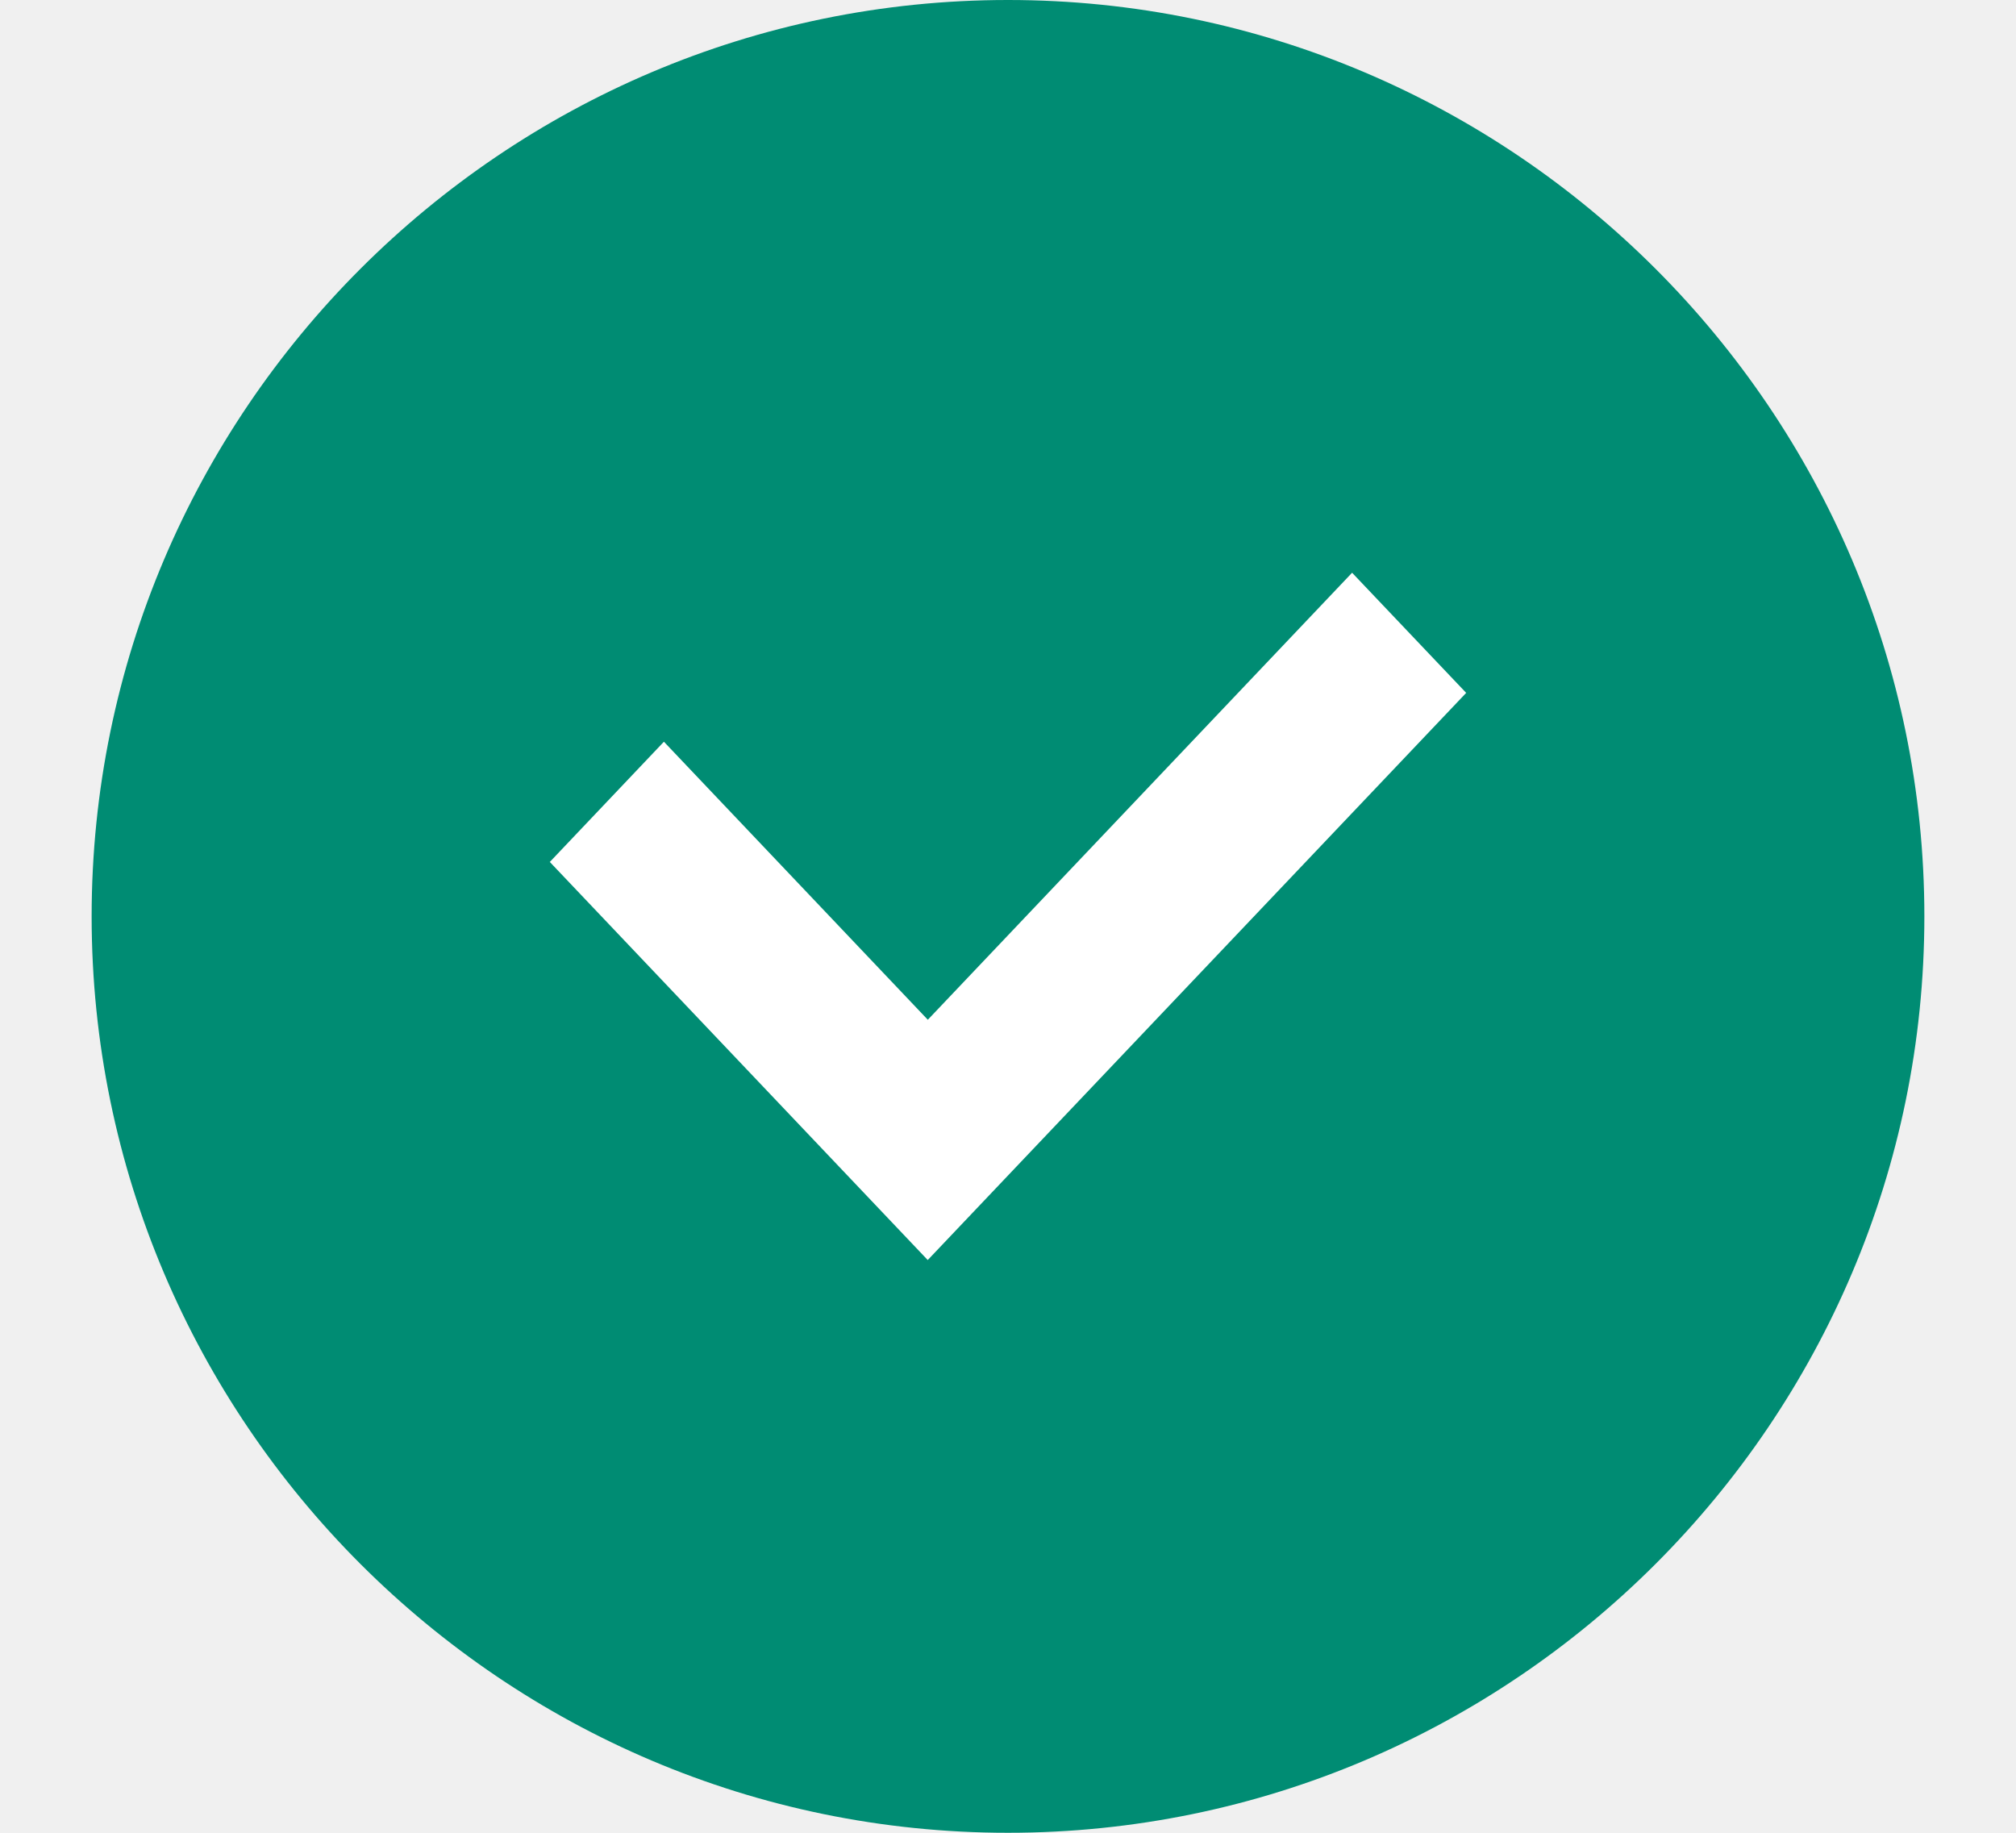
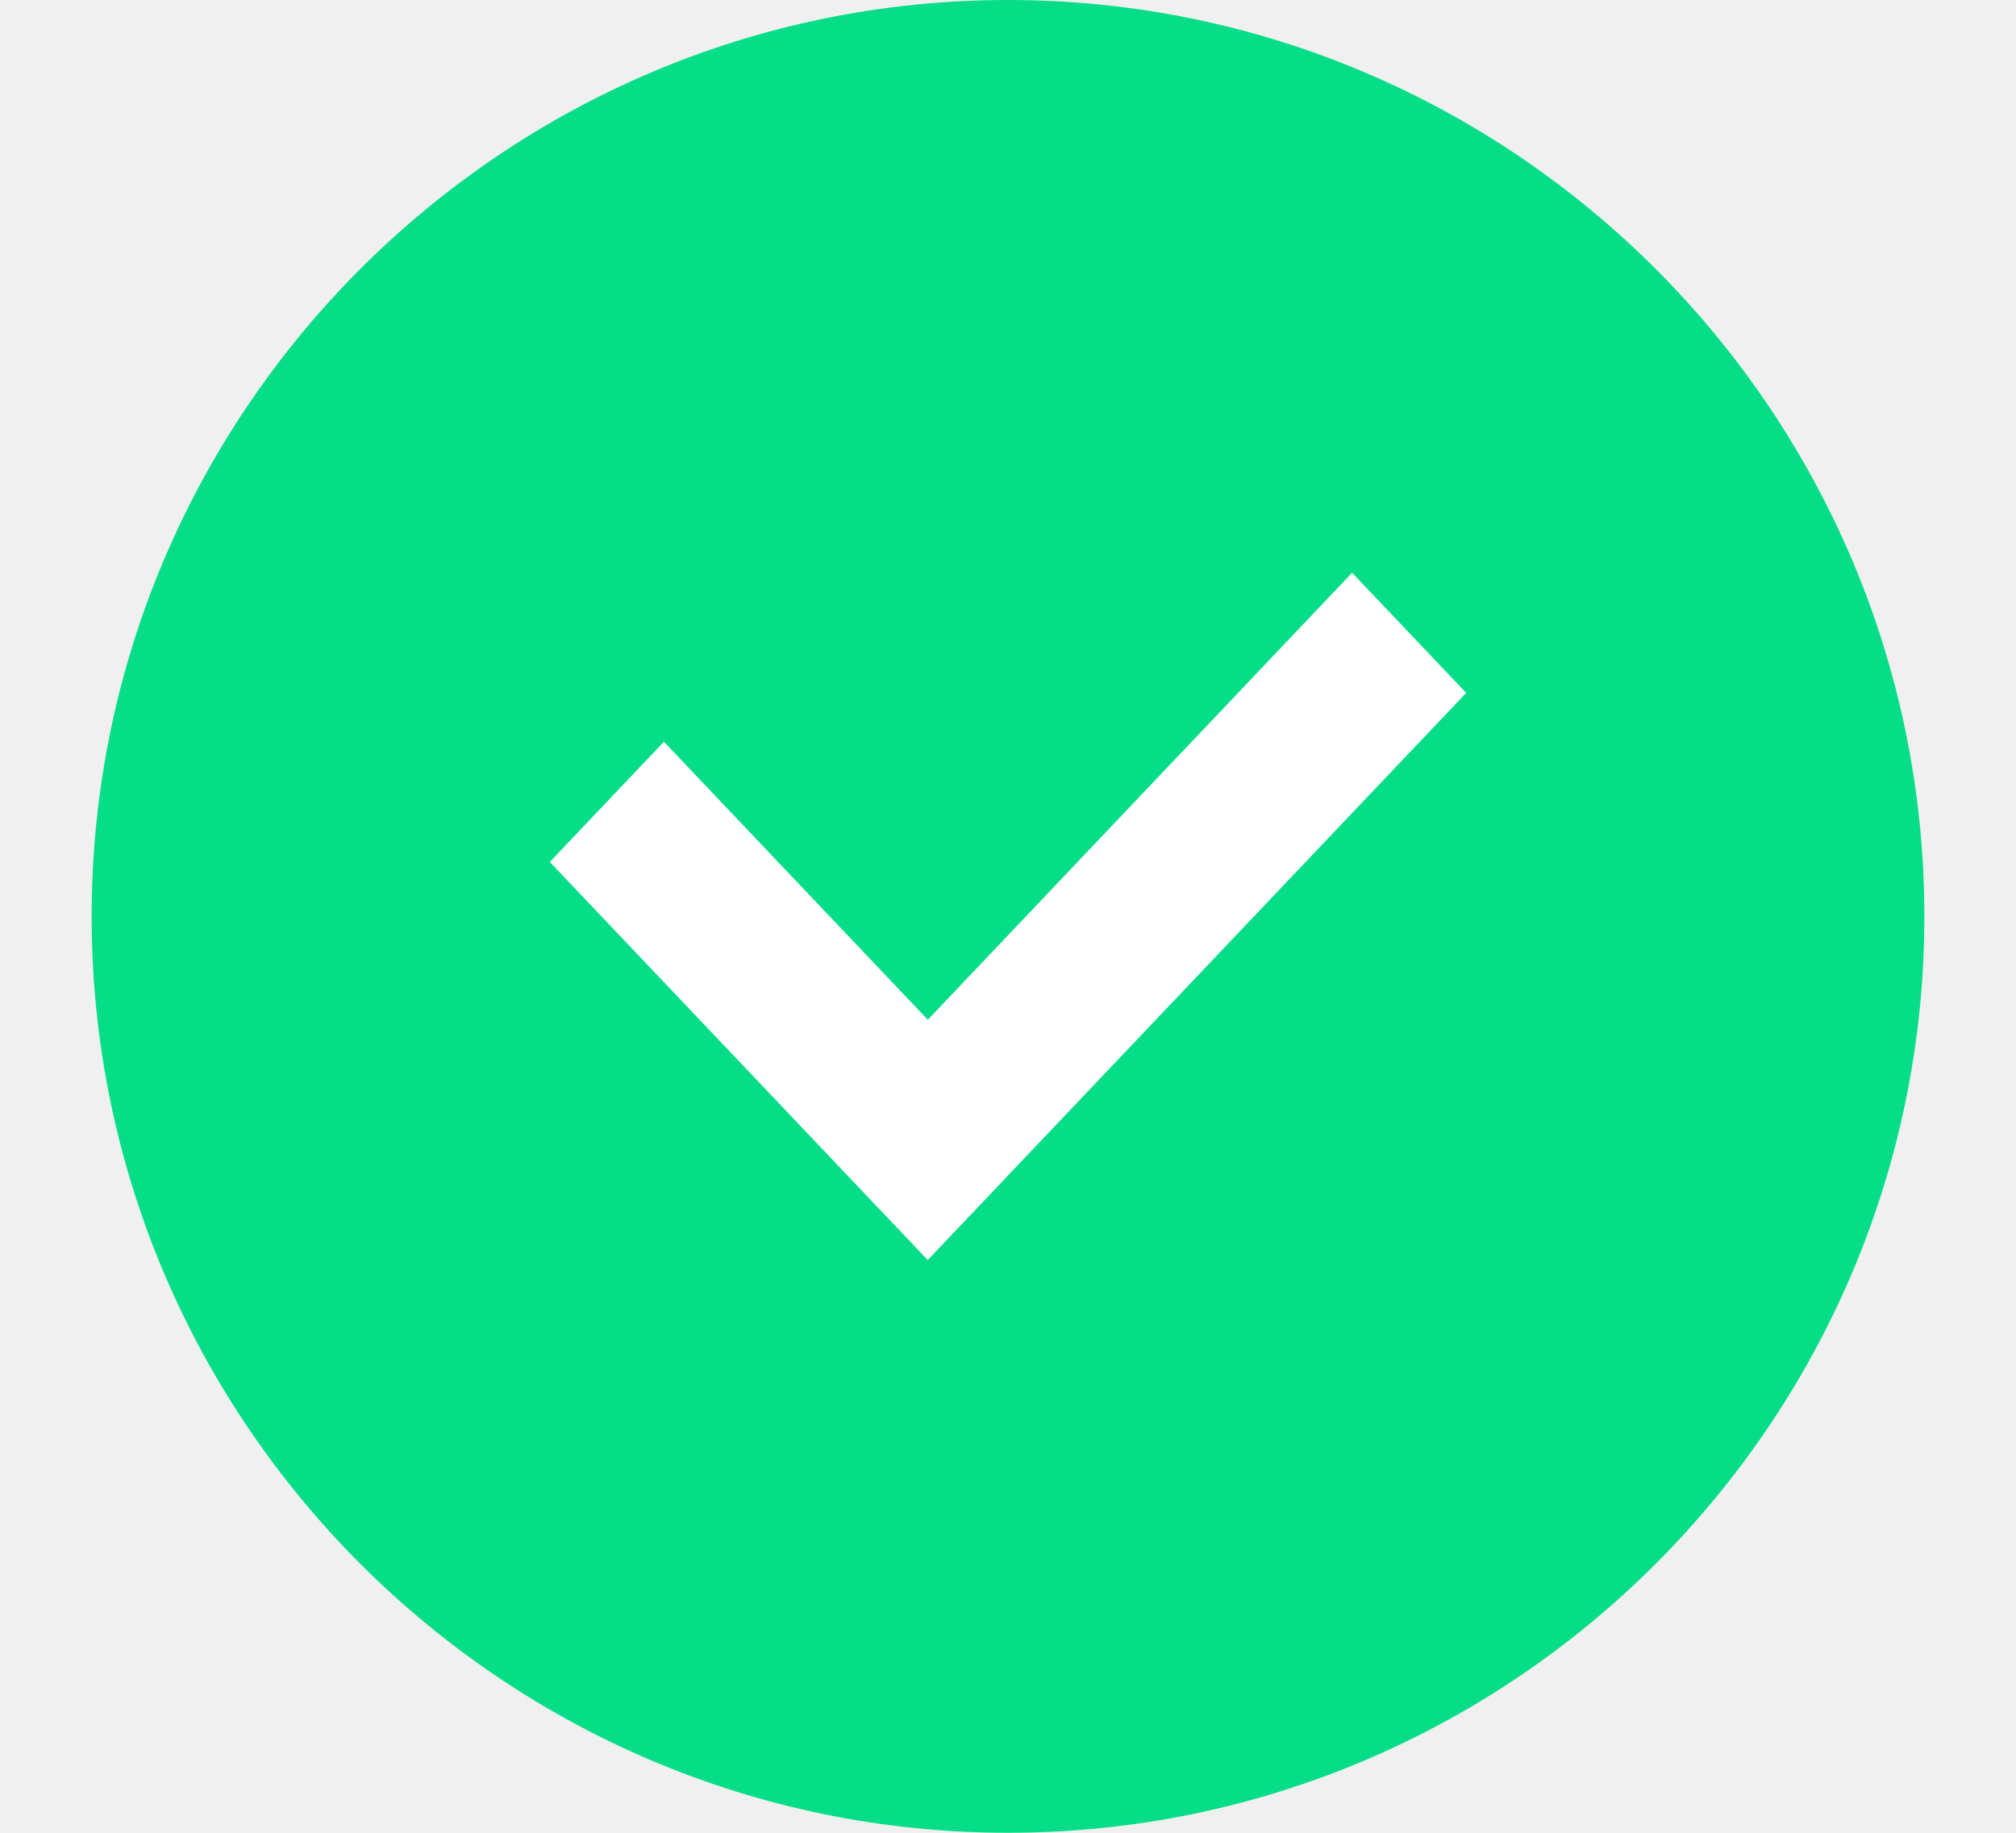
<svg xmlns="http://www.w3.org/2000/svg" width="22" height="20" viewBox="0 0 22 20">
  <g fill="none" fill-rule="evenodd">
-     <path fill="#008C73" d="M11 0C5.489 0 1 4.489 1 10s4.489 10 10 10 10-4.489 10-10S16.511 0 11 0z" />
+     <path fill="#05de87" d="M11 0C5.489 0 1 4.489 1 10s4.489 10 10 10 10-4.489 10-10S16.511 0 11 0z" />
    <path fill="#FFF" d="M10.124 13.75L6 9.406l1.245-1.312 2.88 3.034 4.63-4.878L16 7.561z" />
  </g>
</svg>
